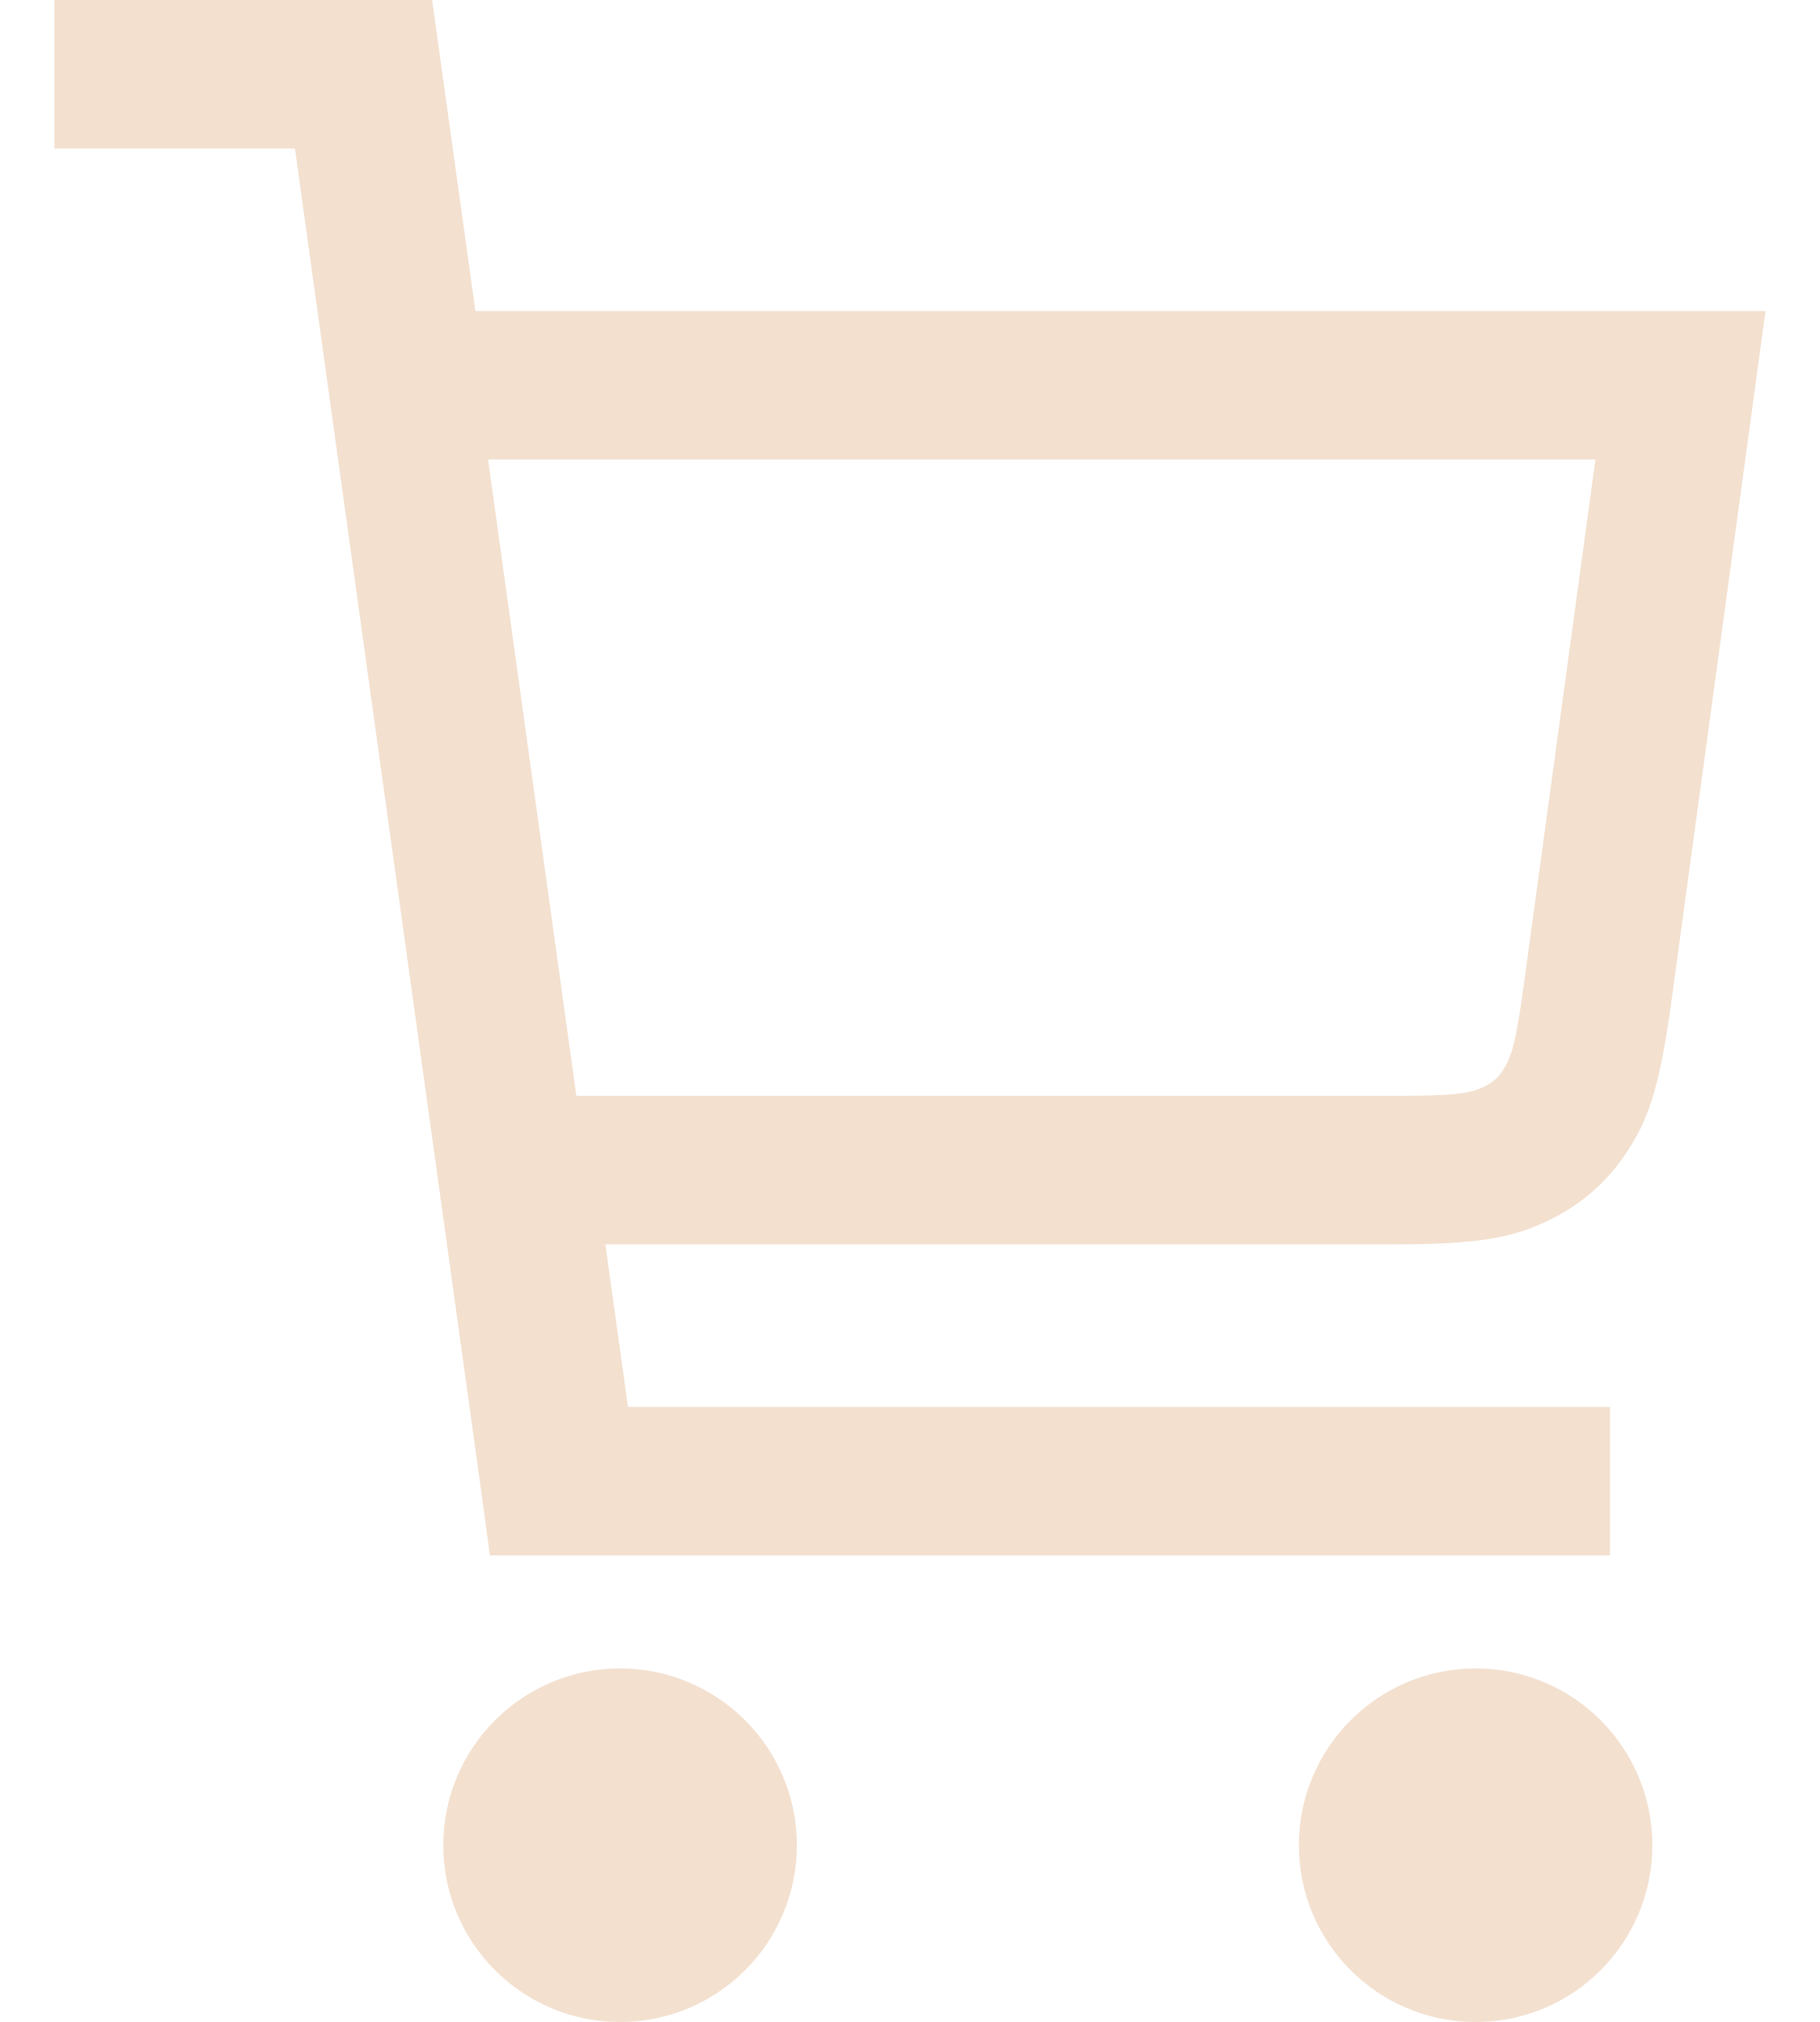
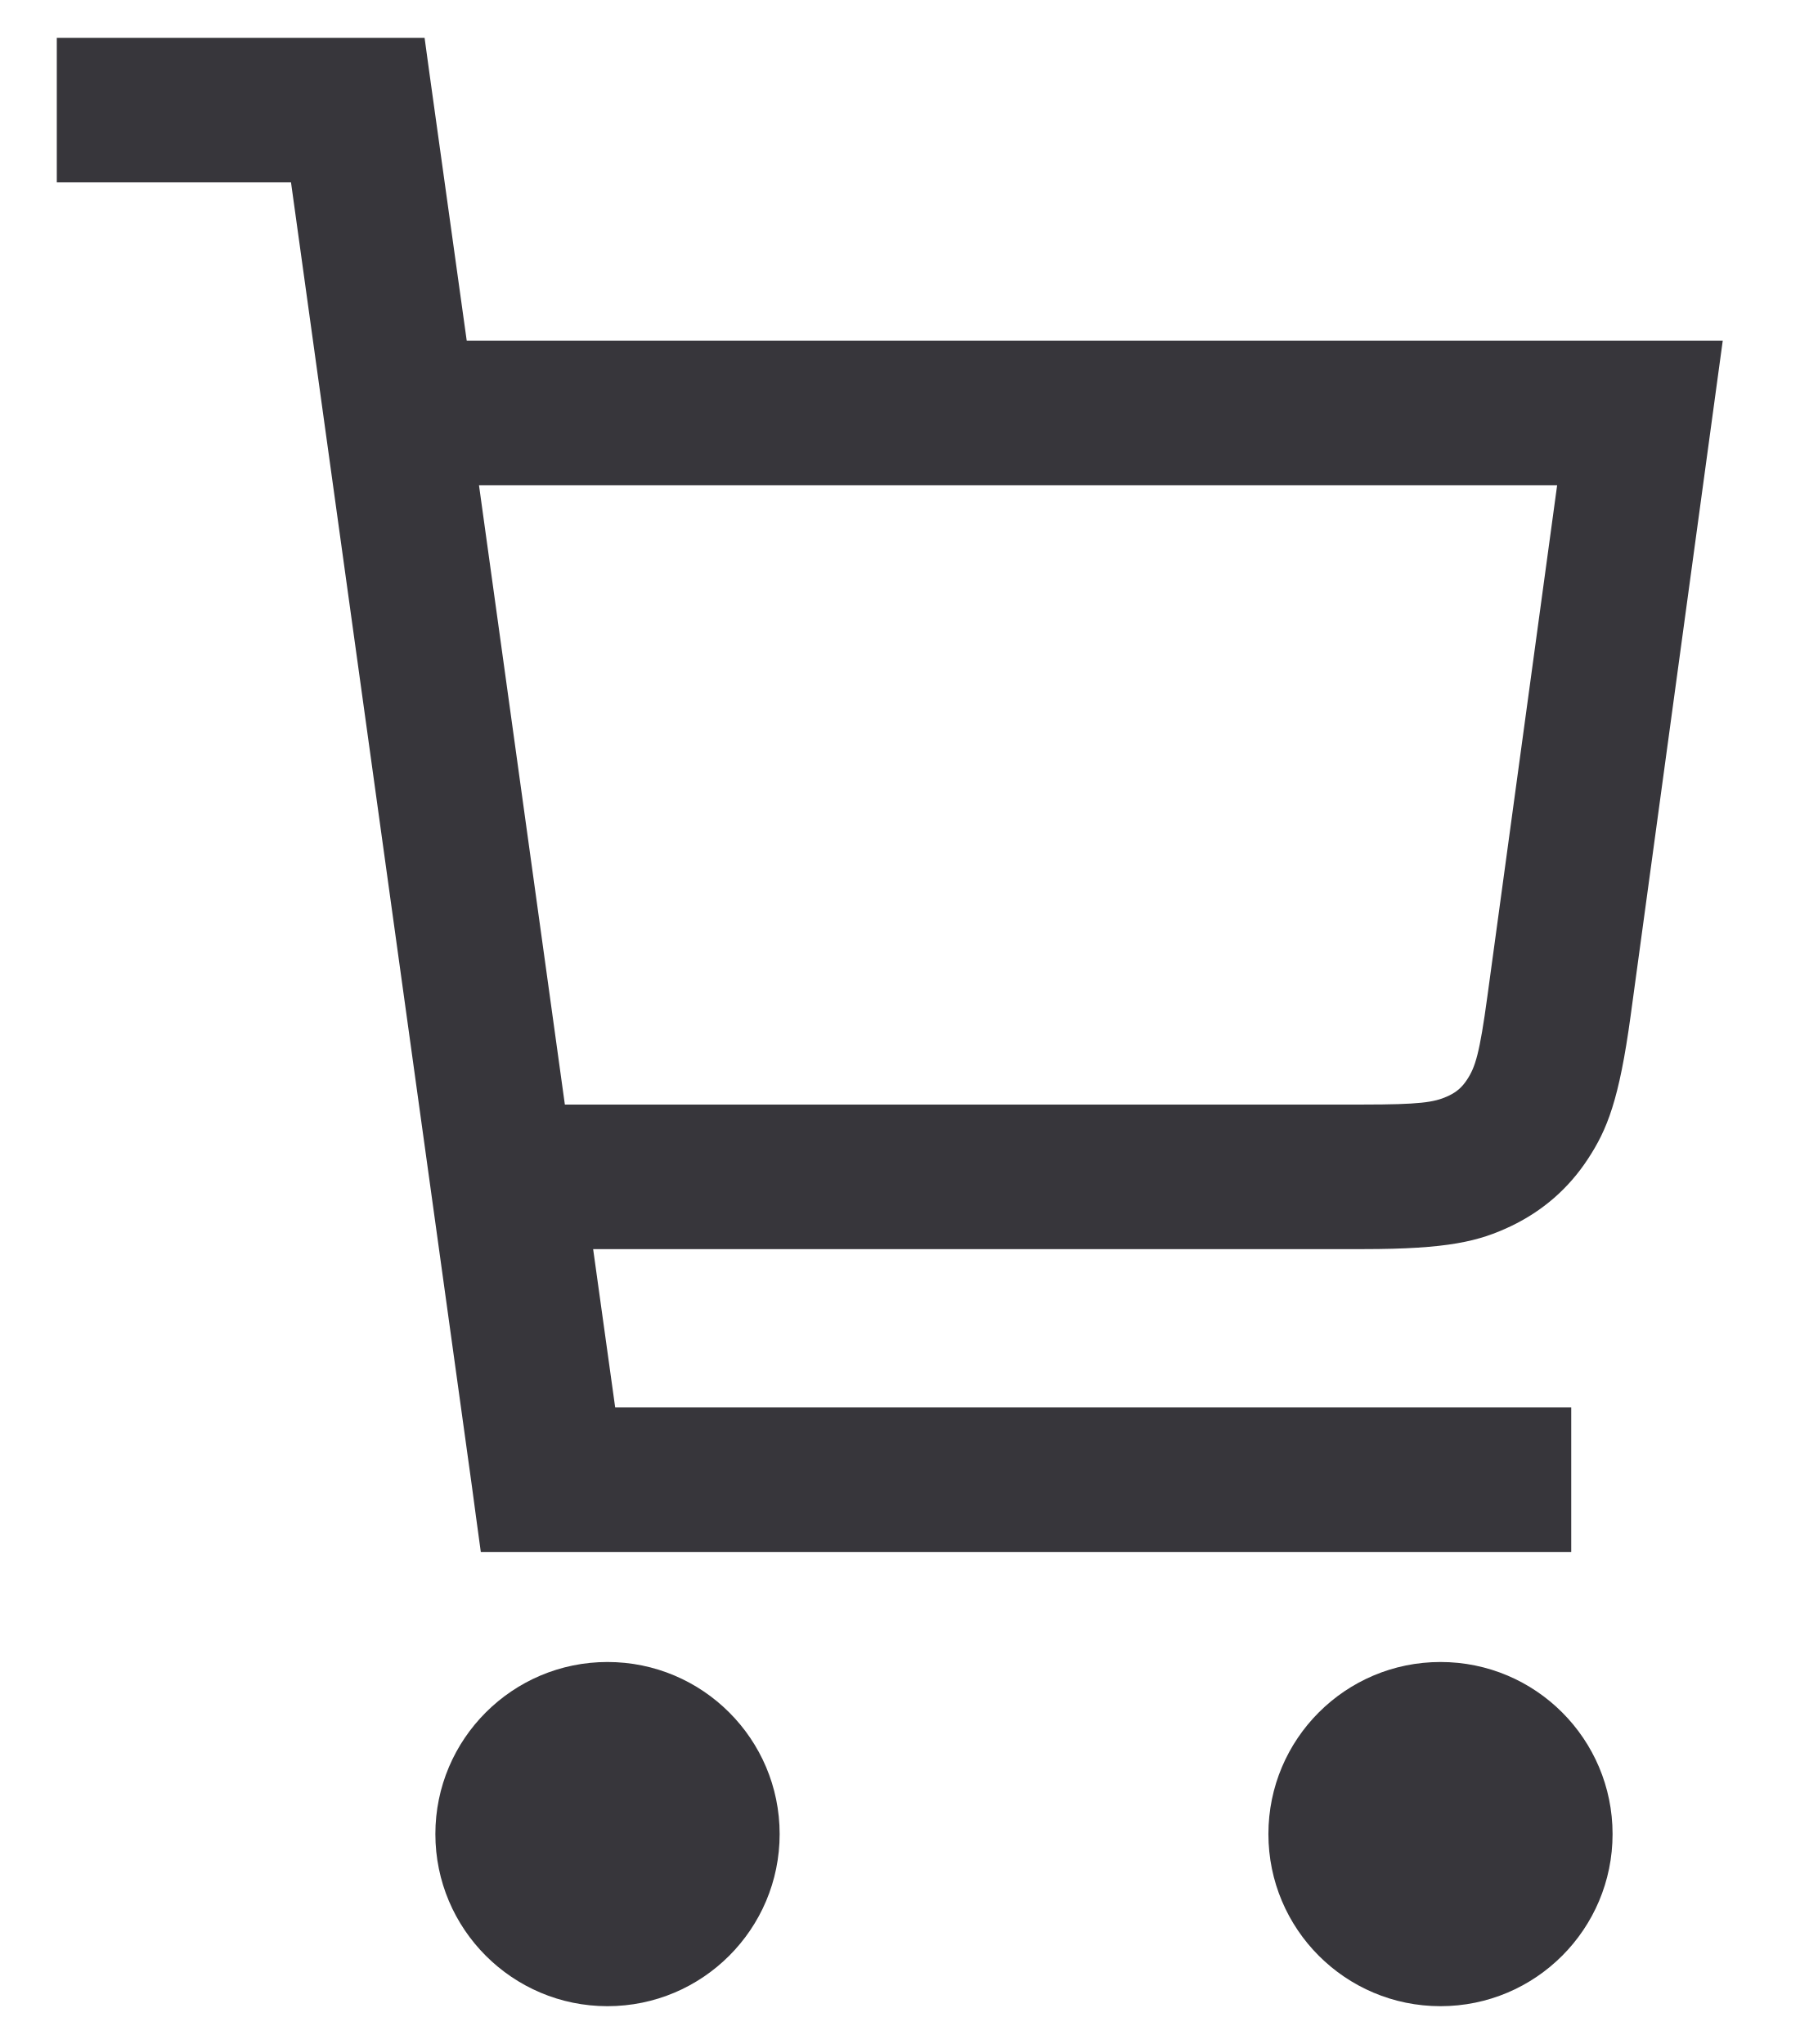
- <svg xmlns="http://www.w3.org/2000/svg" width="18" height="20" viewBox="0 0 18 20" fill="none">
-   <path id="icon" d="M6.132 16.503C5.167 16.503 4.384 17.286 4.384 18.252C4.384 19.217 5.167 20 6.132 20C7.098 20 7.881 19.217 7.881 18.252C7.881 17.286 7.098 16.503 6.132 16.503ZM14.594 16.503C13.629 16.503 12.846 17.286 12.846 18.252C12.846 19.217 13.629 20 14.594 20C15.56 20 16.342 19.217 16.342 18.252C16.342 17.286 15.56 16.503 14.594 16.503ZM4.274 0H0.538V1.469H2.917L4.755 14.72L4.796 15.021L4.845 15.385H15.923V13.916H6.211L5.987 12.308H13.809C14.672 12.308 14.986 12.229 15.31 12.074C15.633 11.92 15.896 11.691 16.092 11.392C16.288 11.092 16.409 10.792 16.526 9.936L17.461 3.077H4.702L4.324 0.362L4.274 0ZM15.779 4.545L15.071 9.738C14.991 10.323 14.948 10.457 14.864 10.587C14.815 10.661 14.759 10.71 14.678 10.749L14.664 10.755C14.528 10.817 14.379 10.839 13.809 10.839H5.7L4.827 4.545H15.779Z" fill="#F3E0CF" />
+ <svg xmlns="http://www.w3.org/2000/svg" width="16" height="18" viewBox="0 0 16 18" fill="none">
+   <g id="icon_cart">
+     <path id="icon" d="M5.348 14.636C4.512 14.636 3.833 15.315 3.833 16.151C3.833 16.988 4.512 17.667 5.348 17.667C6.185 17.667 6.864 16.988 6.864 16.151C6.864 15.315 6.185 14.636 5.348 14.636ZM12.682 14.636C11.845 14.636 11.167 15.315 11.167 16.151C11.167 16.988 11.845 17.667 12.682 17.667C13.519 17.667 14.197 16.988 14.197 16.151C14.197 15.315 13.519 14.636 12.682 14.636ZM3.738 0.333H0.5V1.606H2.562L4.155 13.091L4.19 13.352L4.233 13.667H13.833V12.394H5.416L5.222 11H12.001C12.75 11 13.022 10.931 13.302 10.798C13.582 10.664 13.81 10.466 13.98 10.206C14.15 9.947 14.255 9.686 14.356 8.945L15.167 3H4.109L3.781 0.647L3.738 0.333ZM13.709 4.273L13.095 8.773C13.026 9.28 12.989 9.397 12.915 9.509C12.873 9.573 12.825 9.616 12.755 9.649L12.742 9.655C12.625 9.708 12.495 9.727 12.001 9.727H4.973L4.217 4.273H13.709Z" fill="#37363B" />
+   </g>
</svg>
